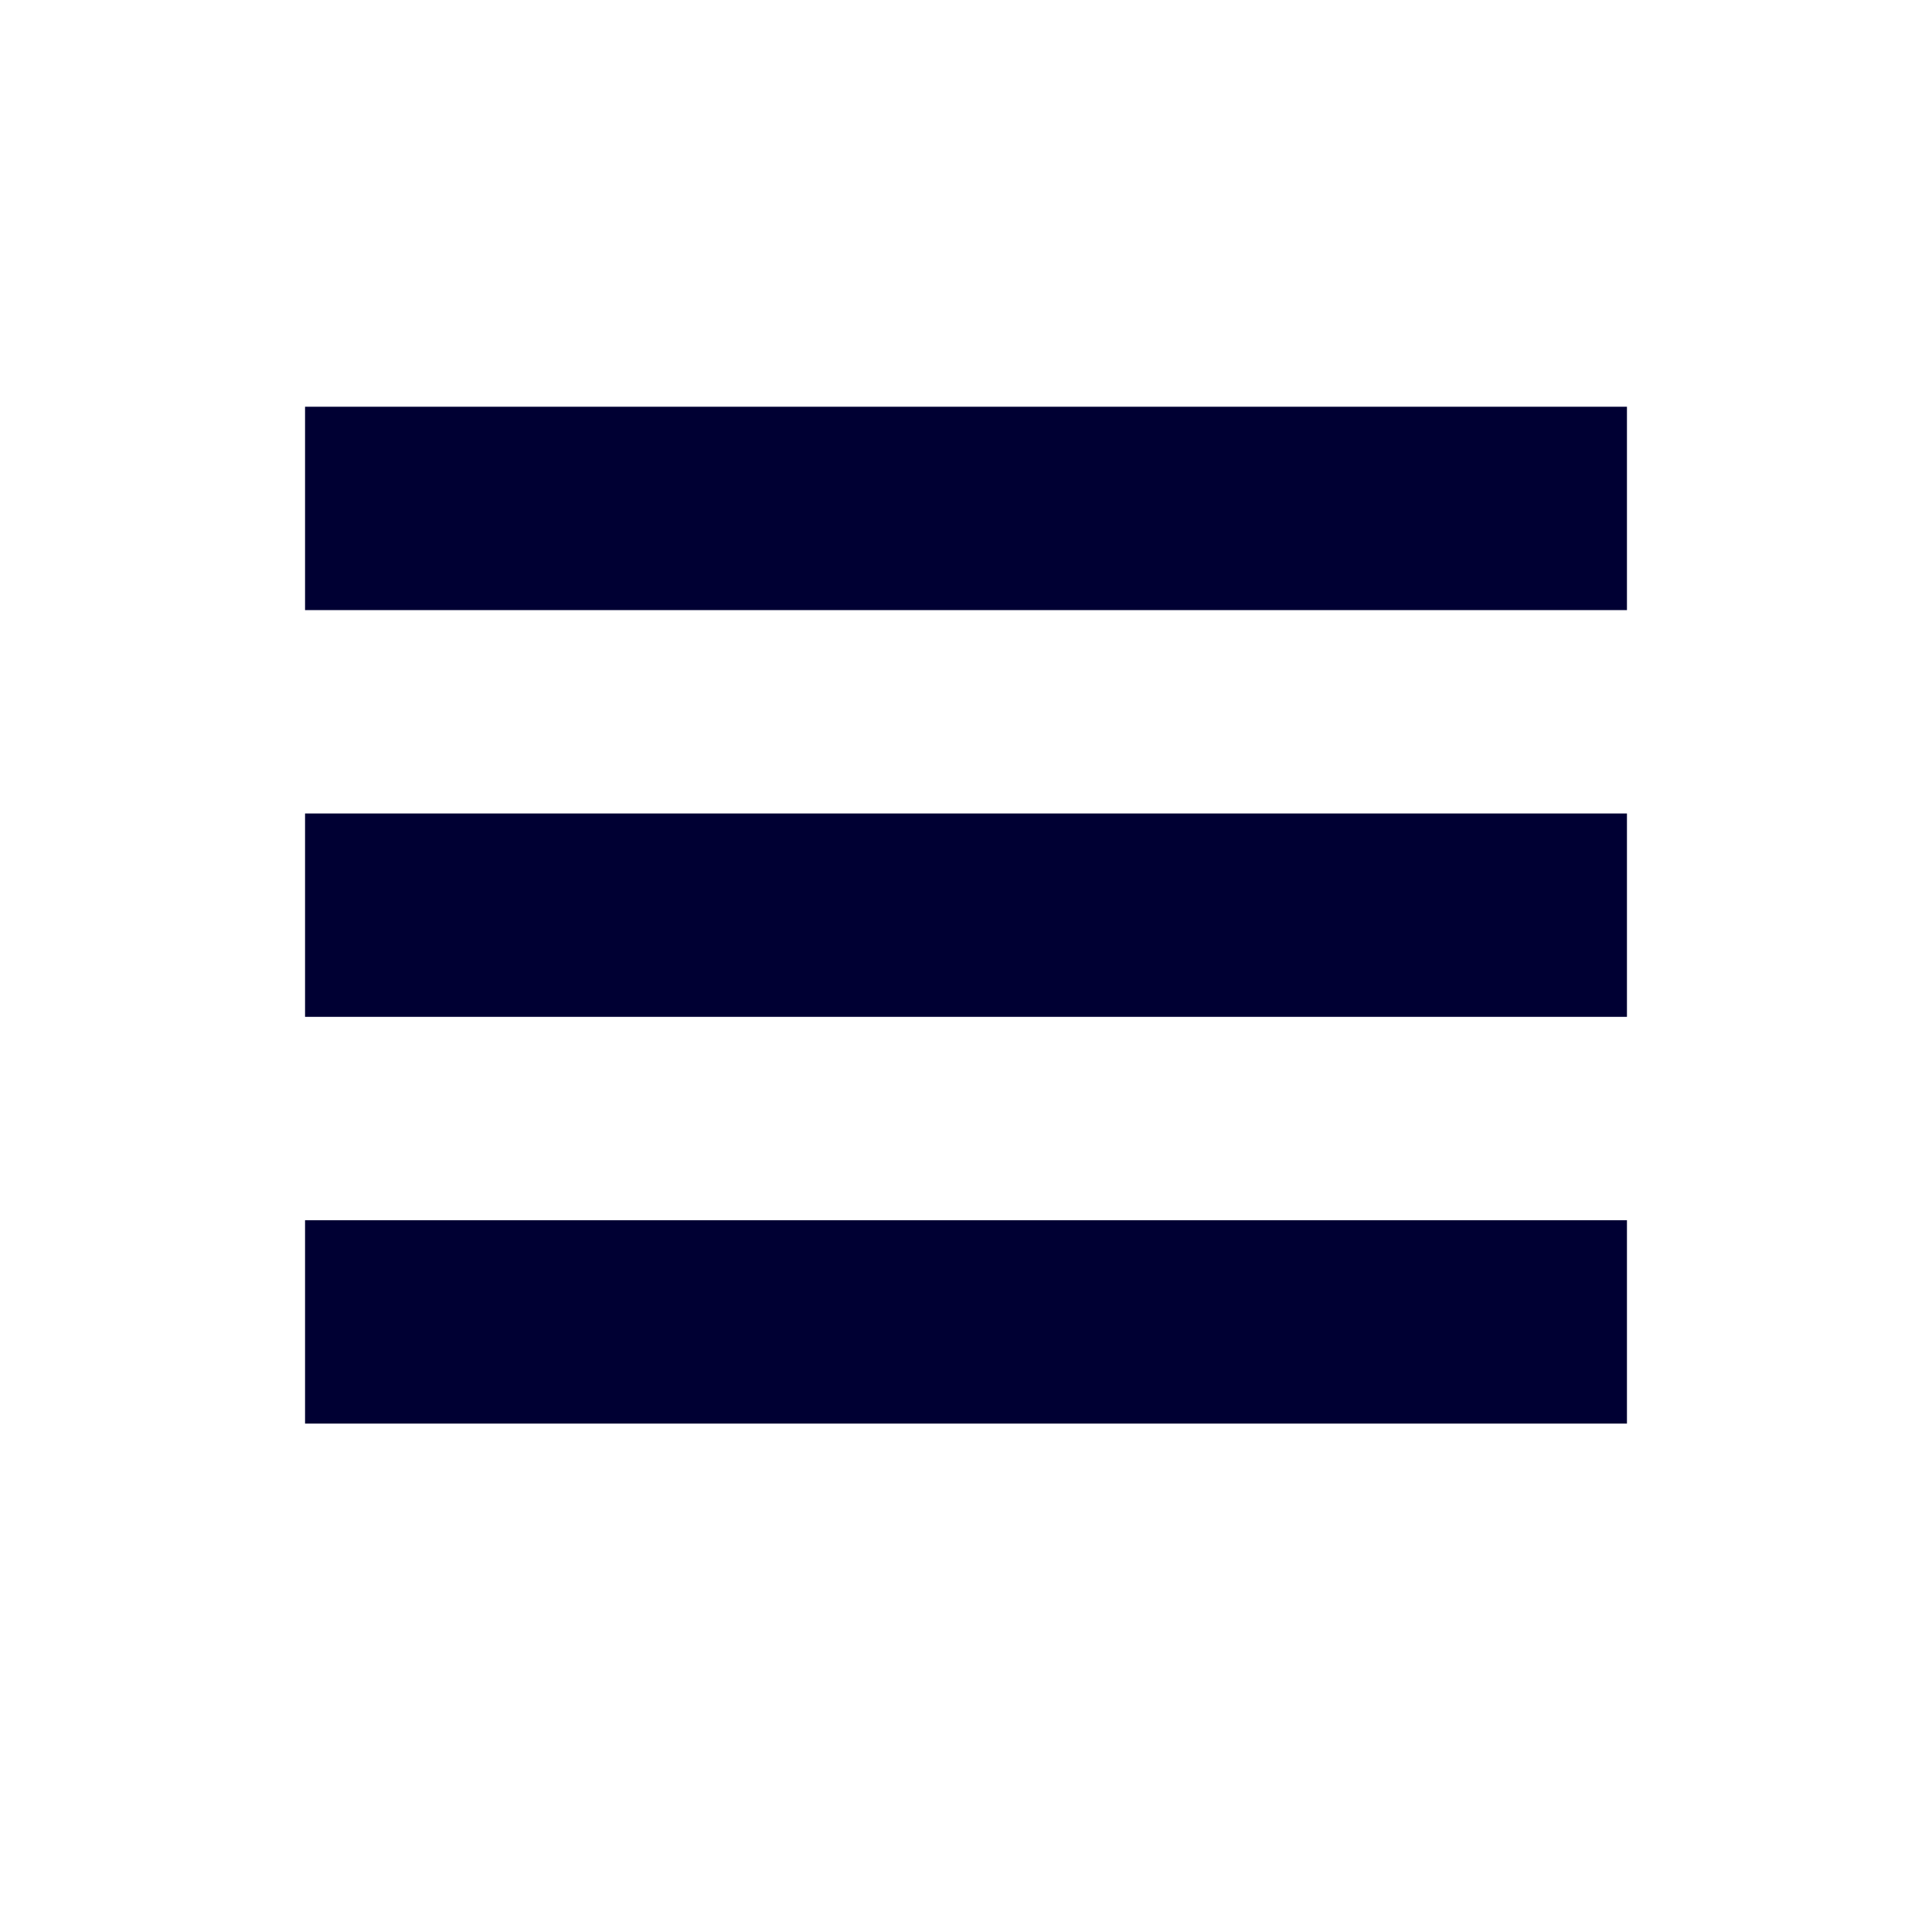
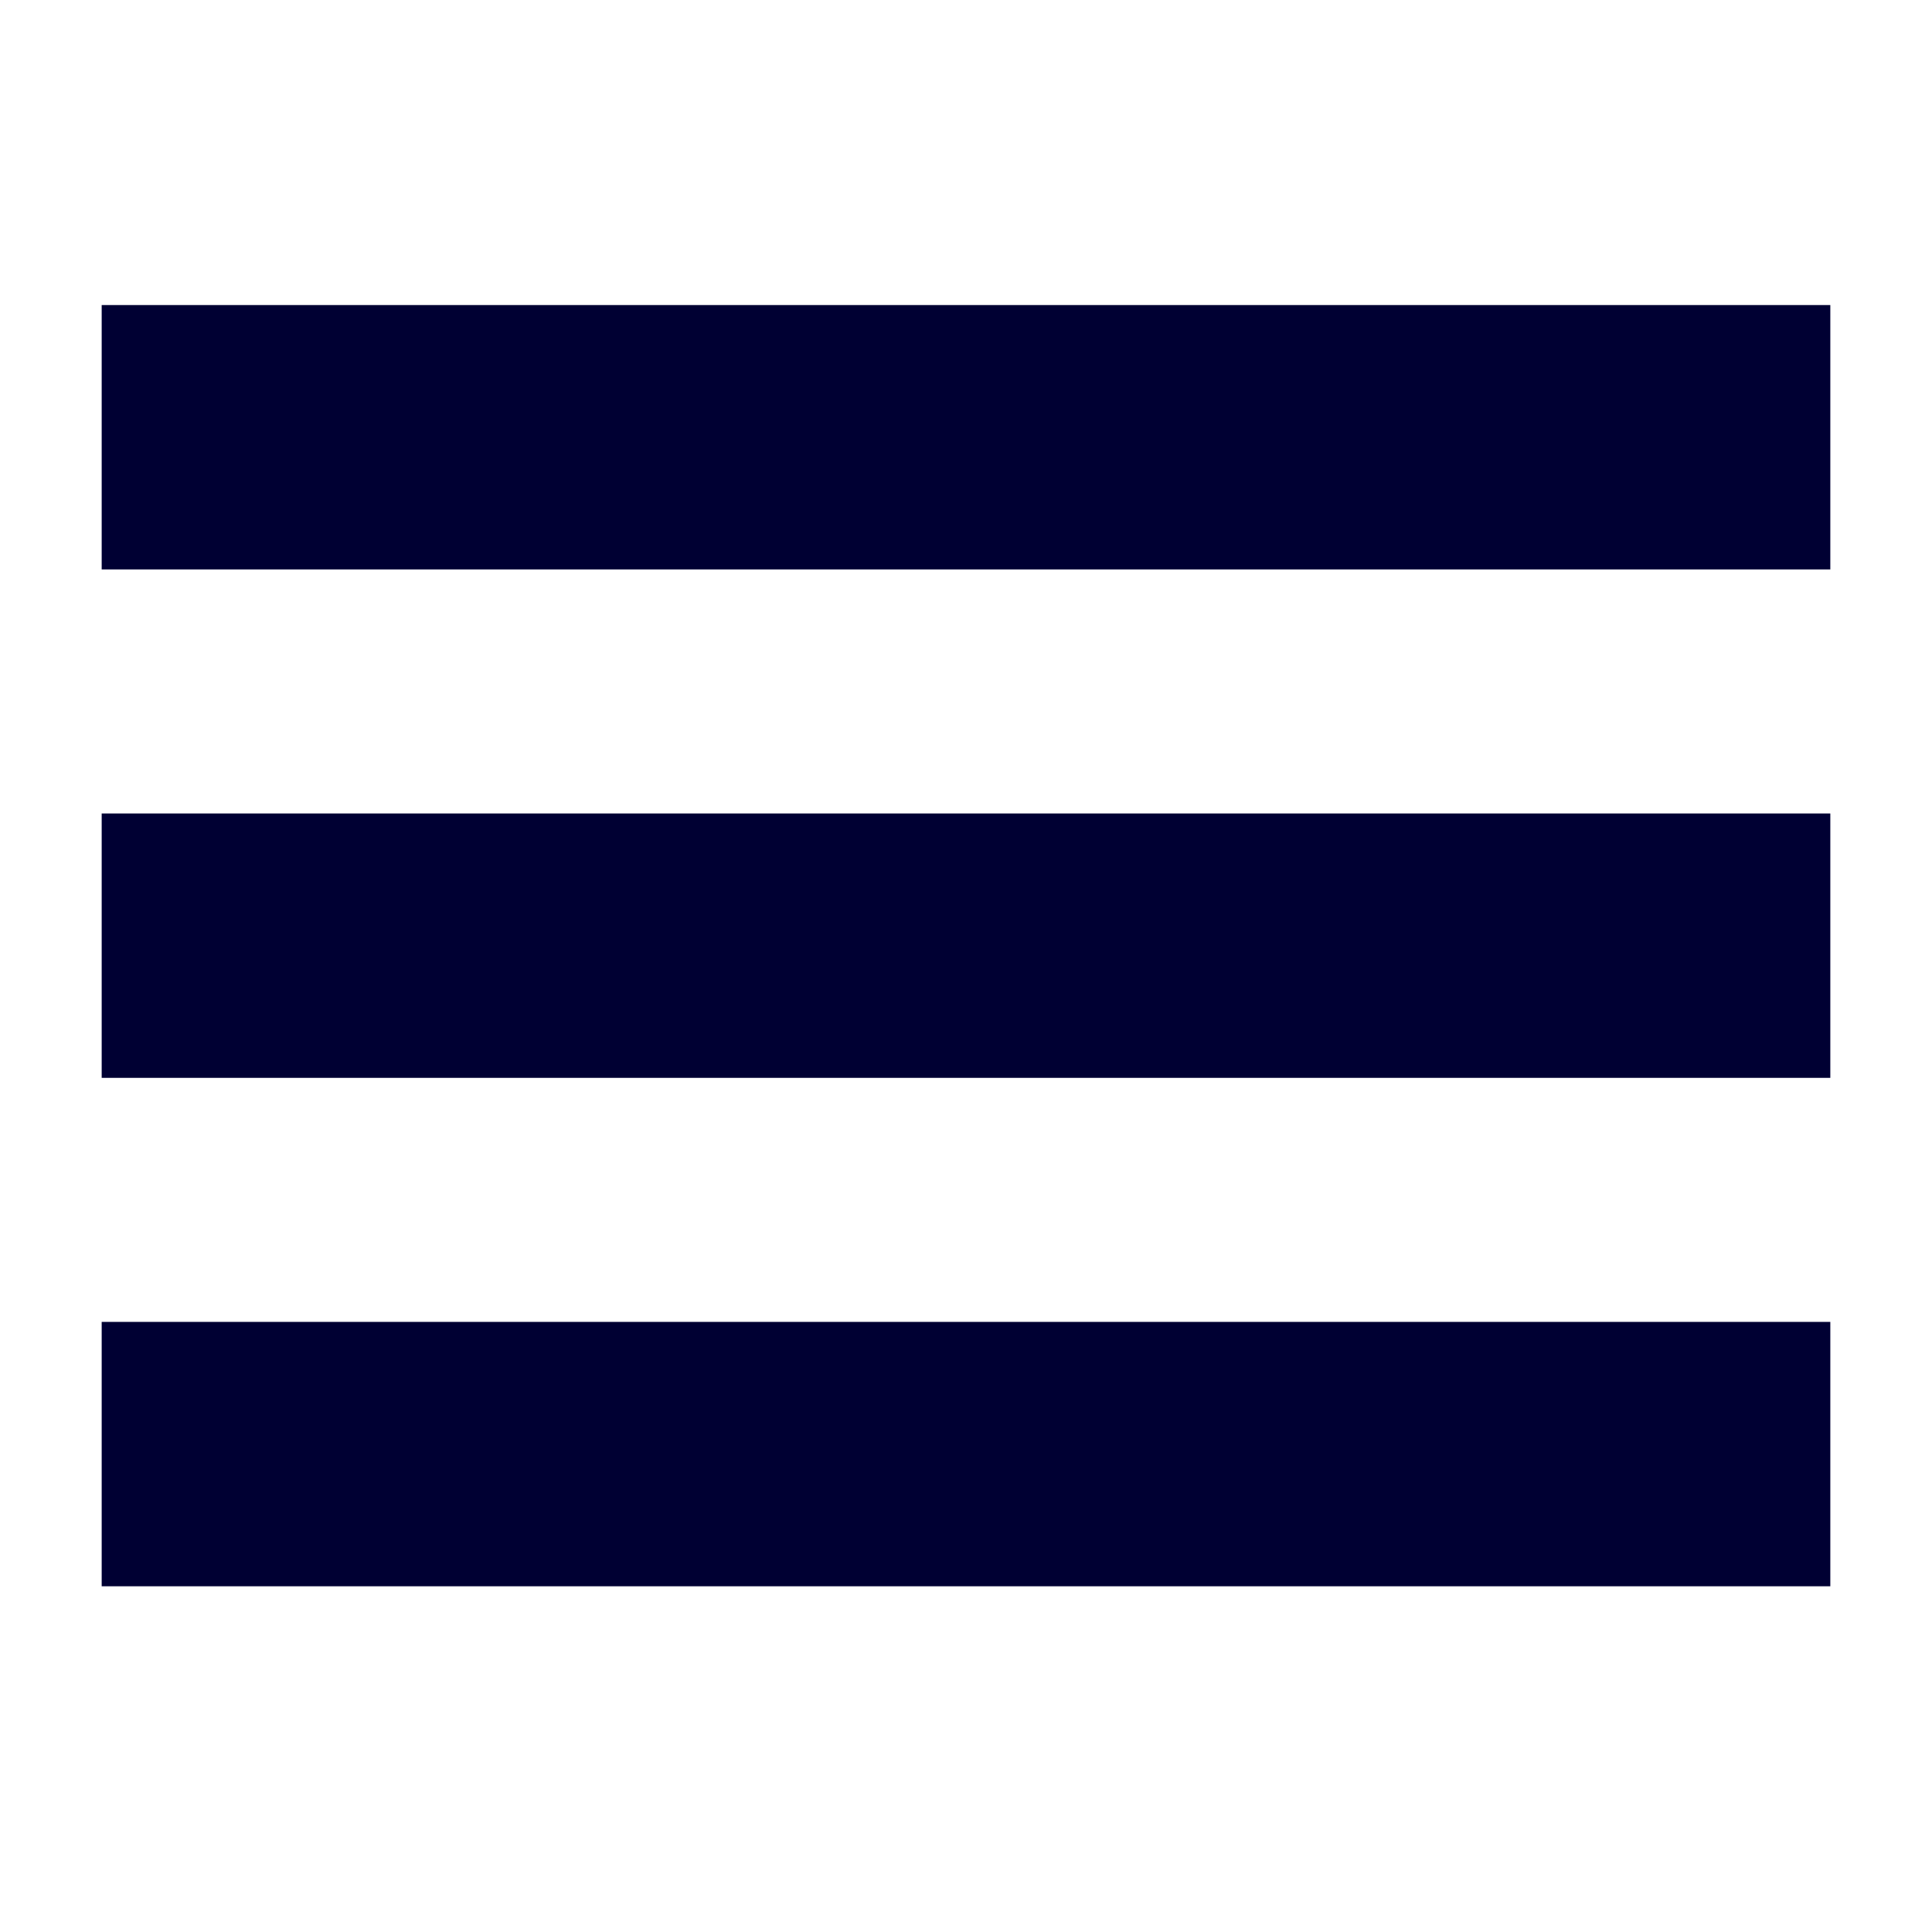
<svg xmlns="http://www.w3.org/2000/svg" viewBox="0 0 19 19">
  <style>rect{fill:#003;}</style>
-   <rect x="3" y="4" width="13" height="2" />
-   <rect x="3" y="8" width="13" height="2" />
-   <rect x="3" y="12" width="13" height="2" />
+   <rect x="1" y="3" width="17" height="2.6" />
+   <rect x="1" y="8" width="17" height="2.6" />
+   <rect x="1" y="13" width="17" height="2.6" />
</svg>
